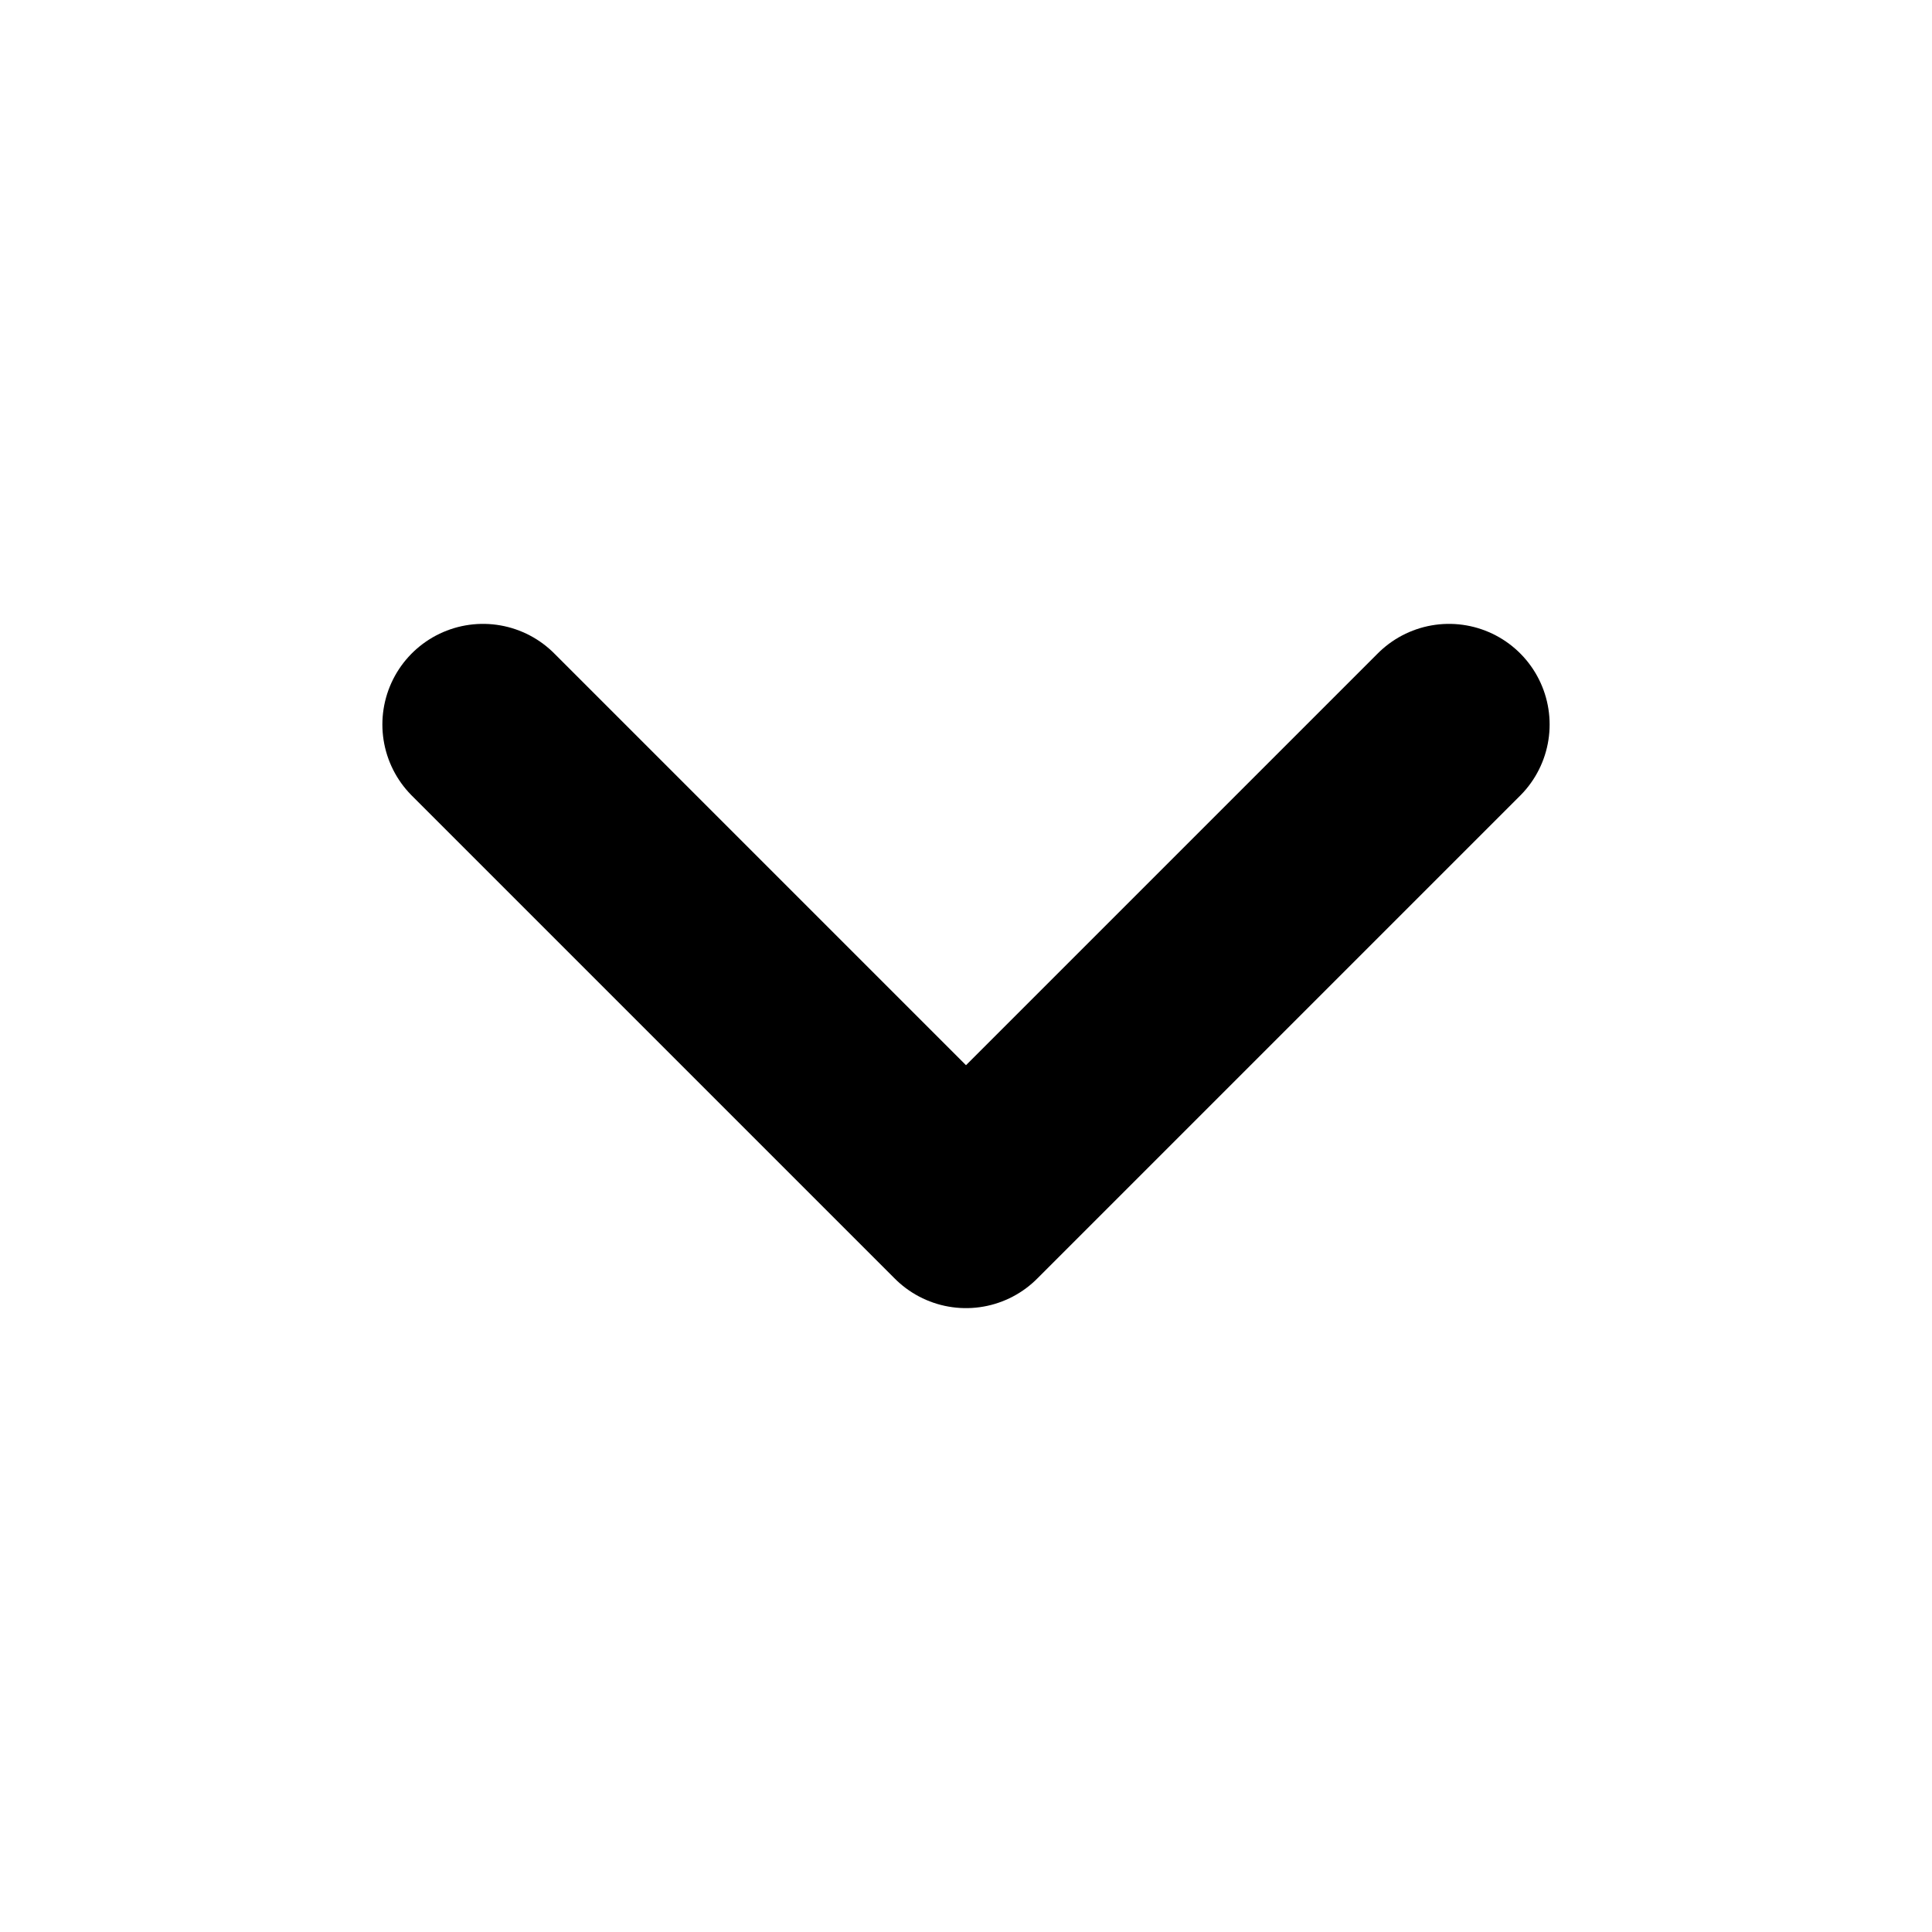
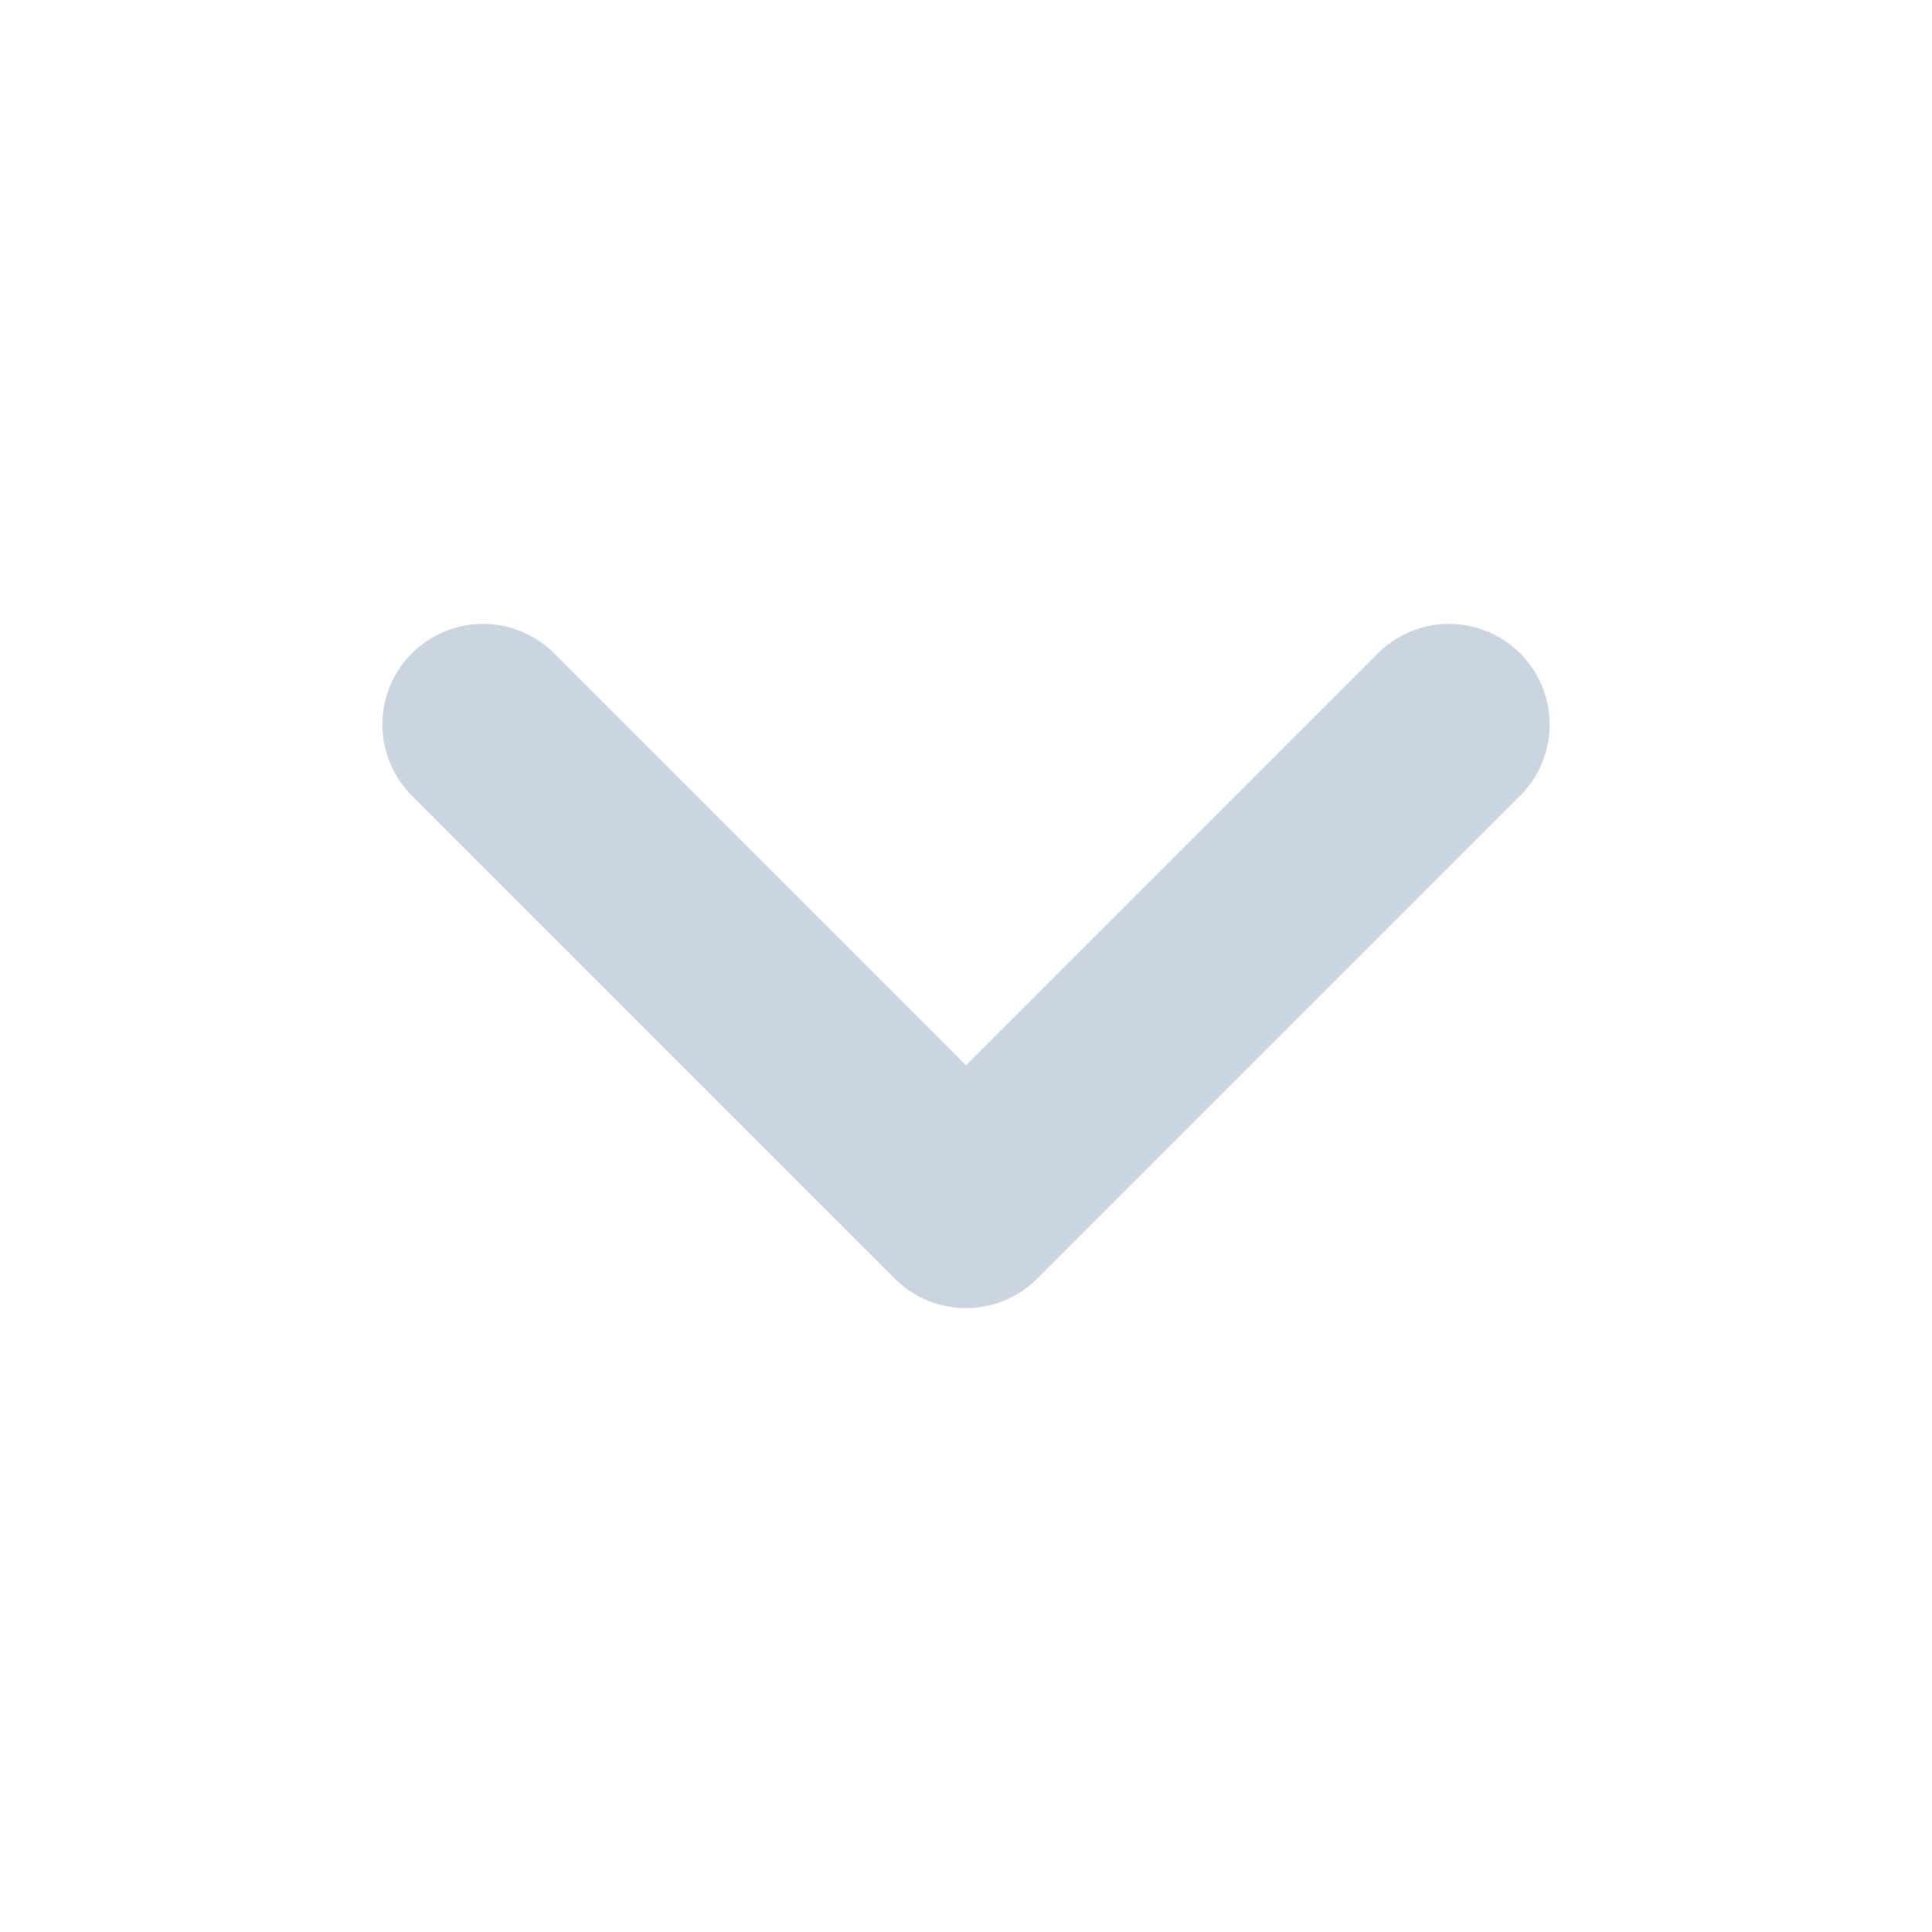
- <svg xmlns="http://www.w3.org/2000/svg" width="24" height="24" viewBox="0 0 24 24" fill="none" stroke="currentColor" stroke-width="2.5" stroke-linecap="round" stroke-linejoin="round">
+ <svg xmlns="http://www.w3.org/2000/svg" width="24" height="24" viewBox="0 0 24 24" fill="none" stroke="#cbd5e1" stroke-width="2.5" stroke-linecap="round" stroke-linejoin="round">
  <path d="m6 9 6 6 6-6" />
</svg>
